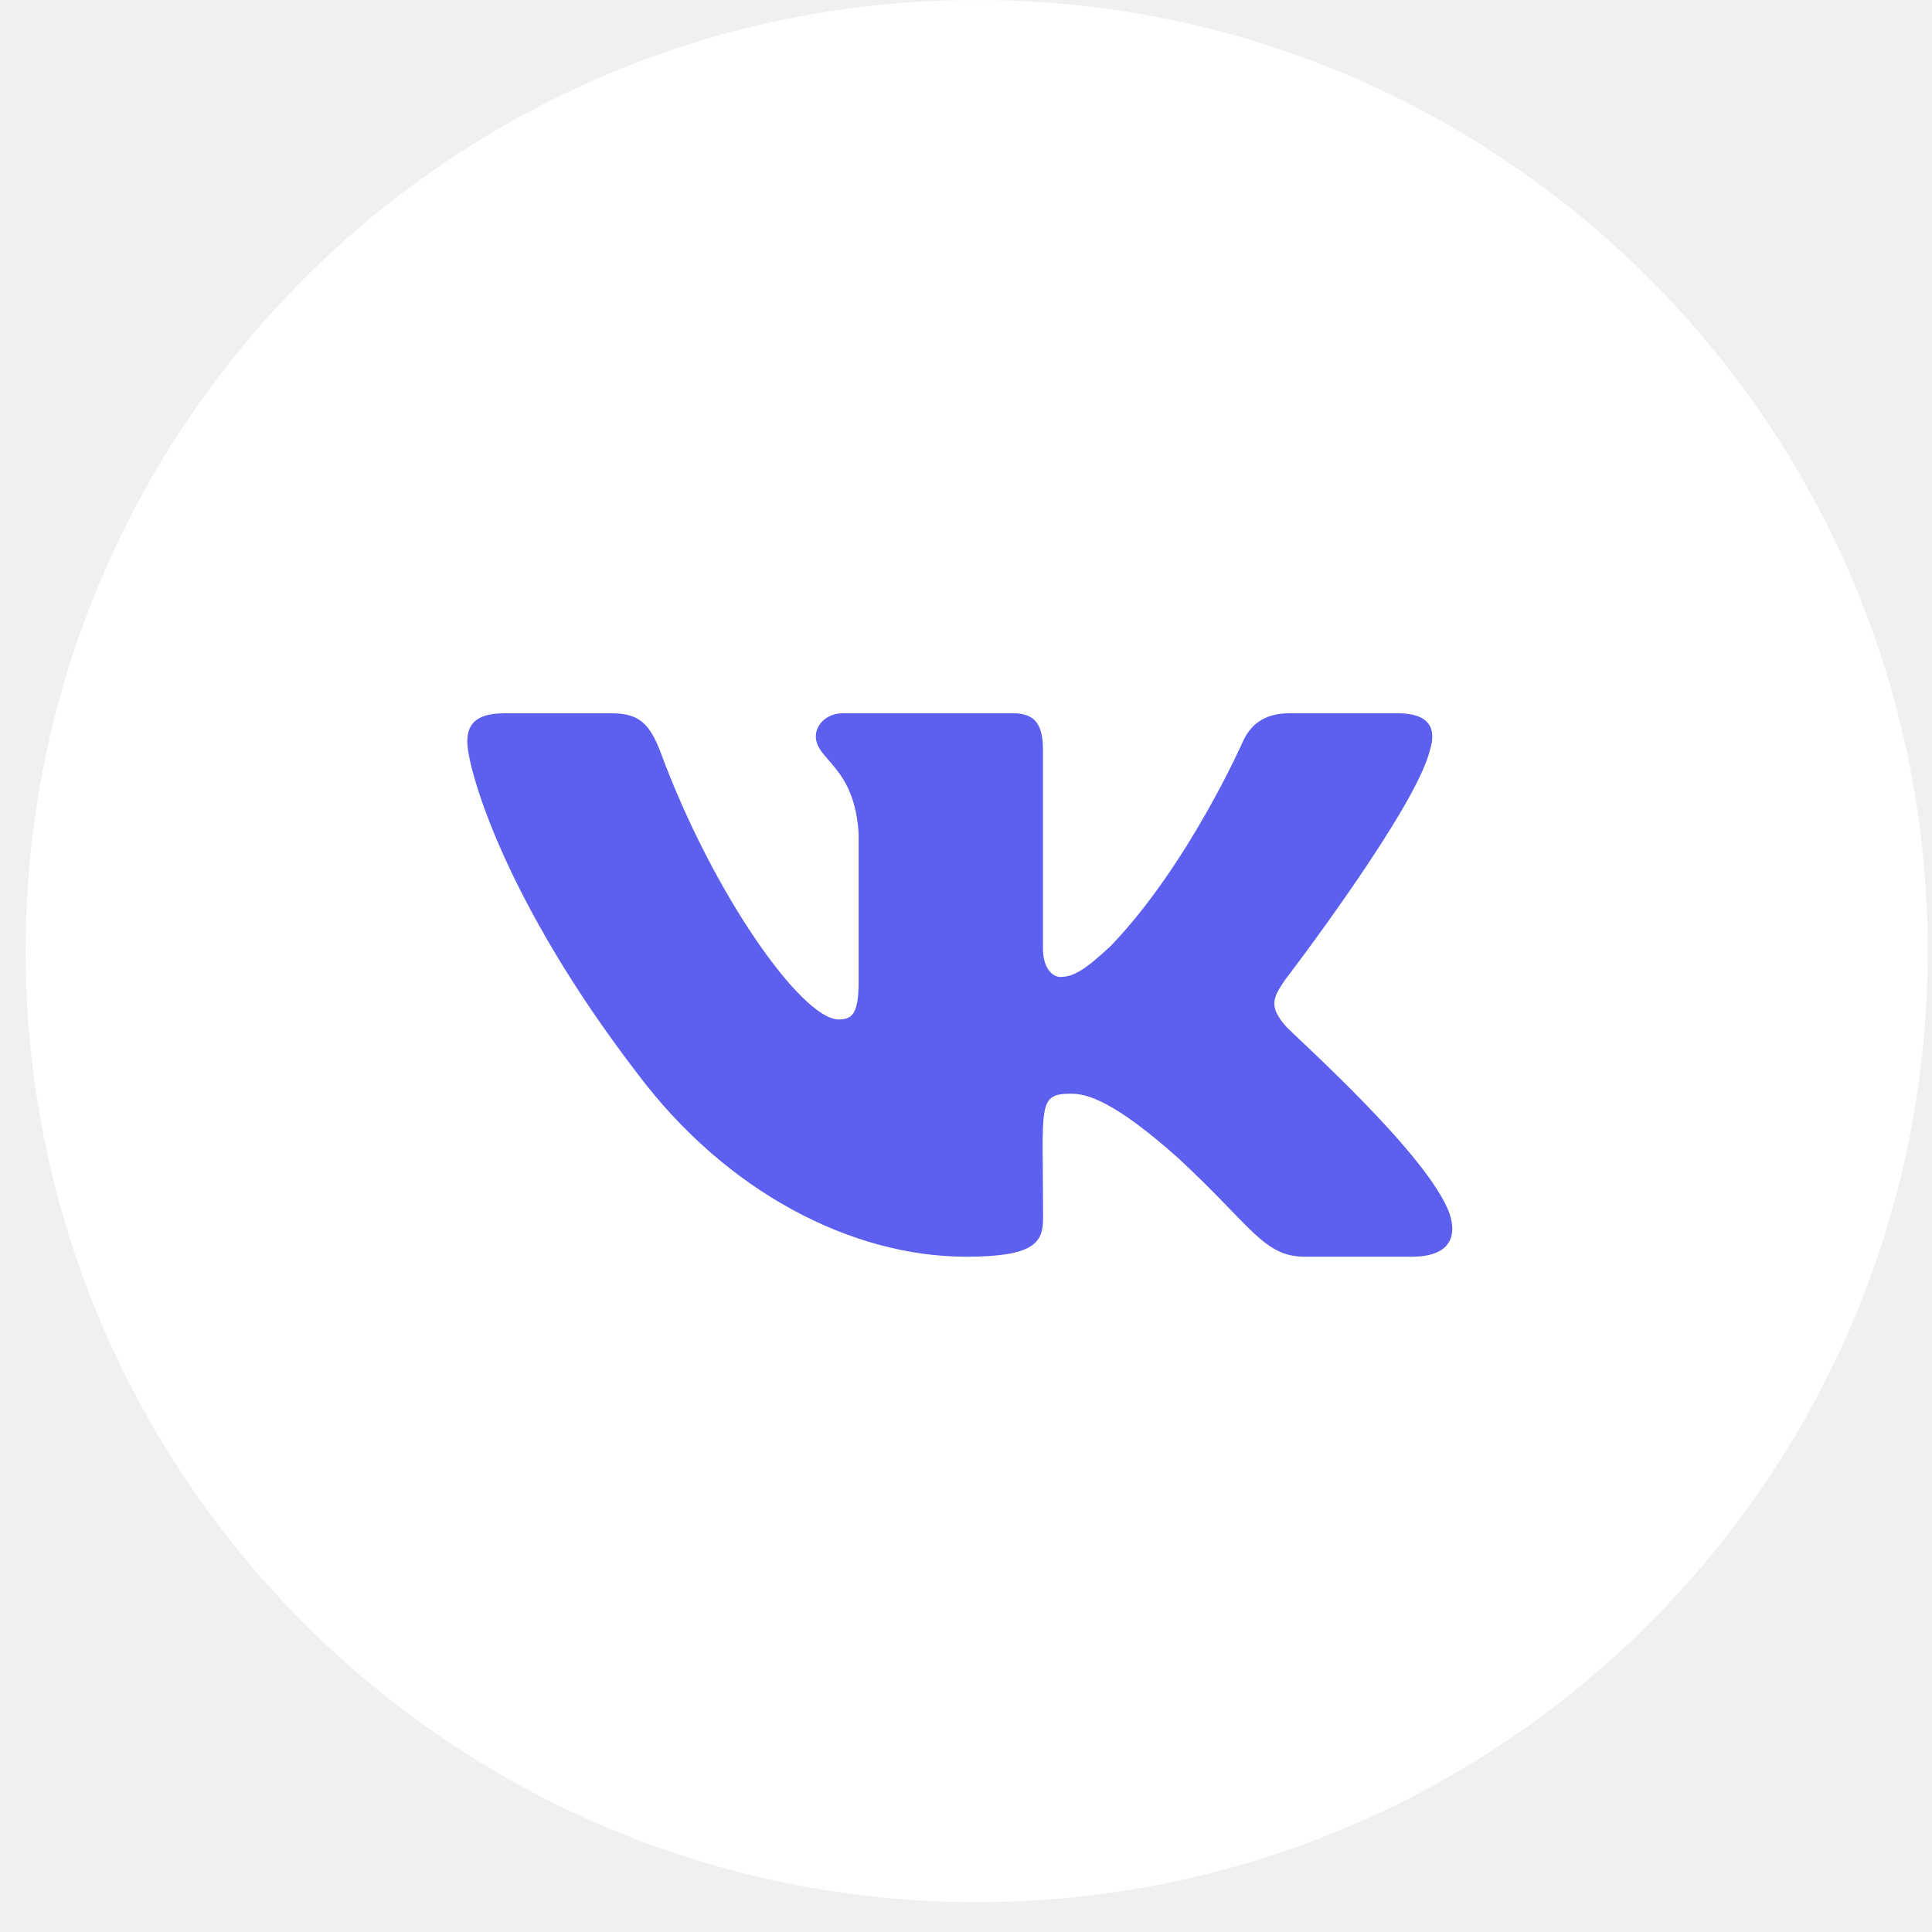
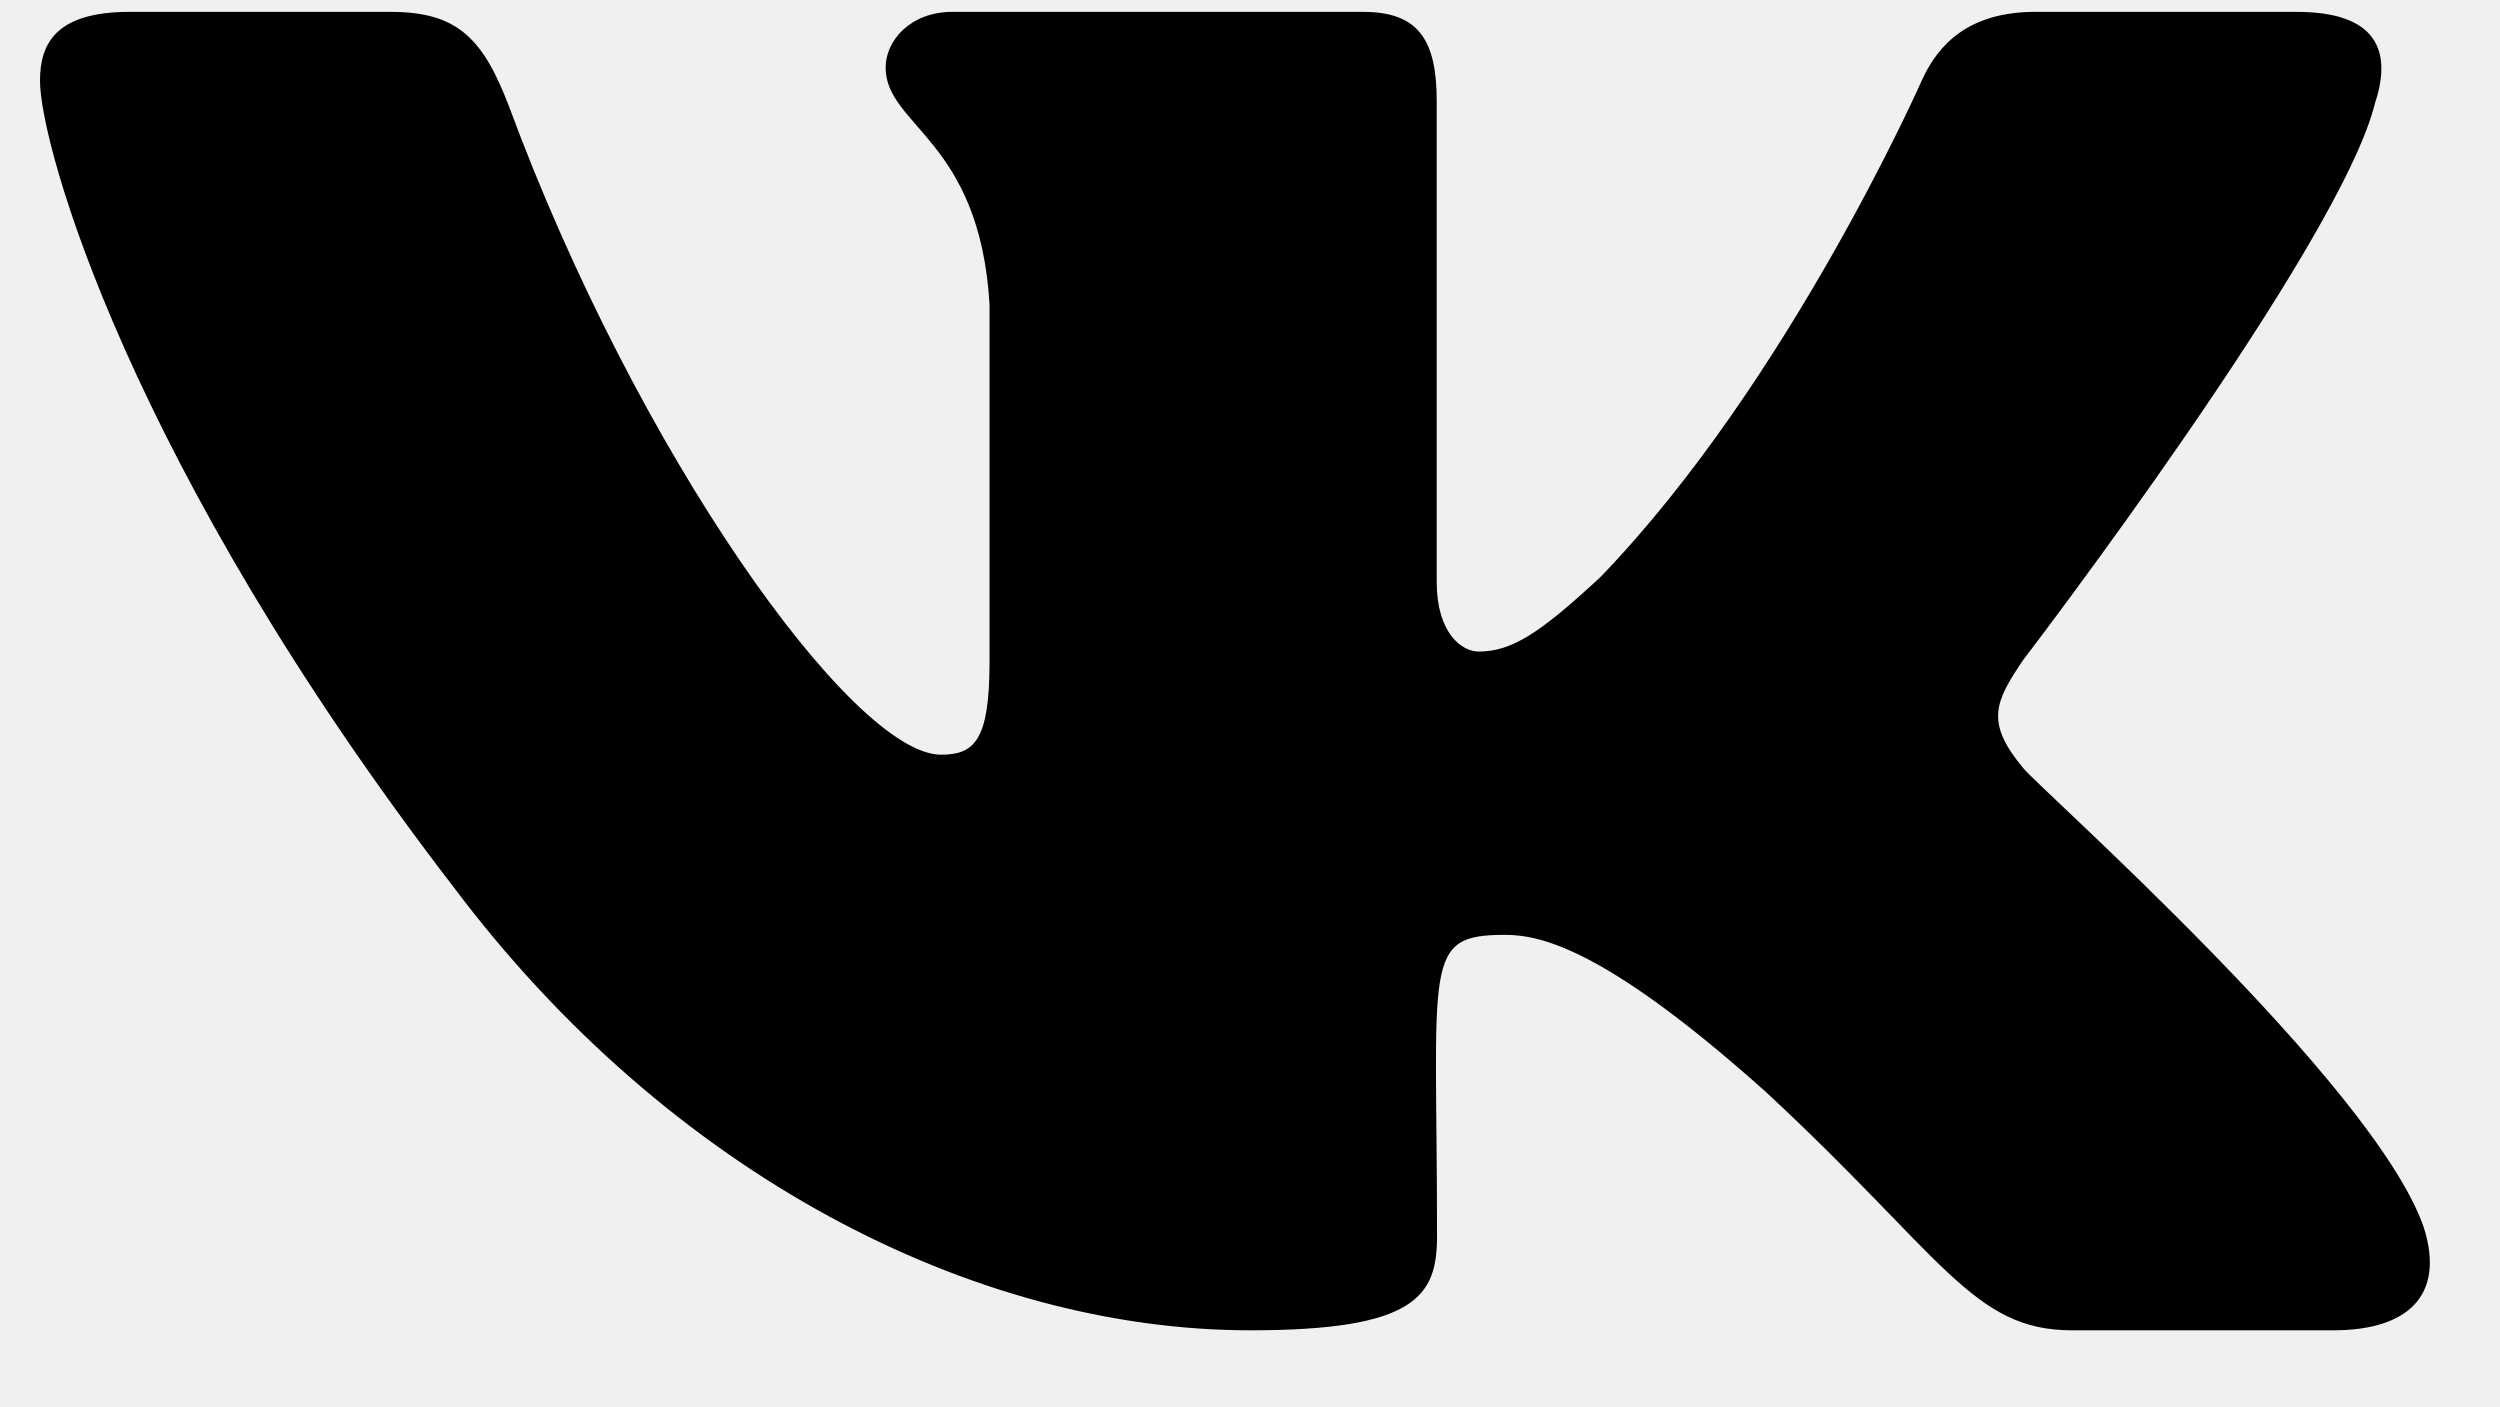
- <svg xmlns="http://www.w3.org/2000/svg" width="30" height="30" viewBox="0 0 30 30" fill="none">
-   <circle cx="15.166" cy="14.768" r="14.768" fill="white" />
-   <path d="M19.948 15.915C19.701 15.619 19.771 15.488 19.948 15.224C19.951 15.221 21.992 12.553 22.203 11.648L22.204 11.648C22.309 11.318 22.204 11.075 21.699 11.075H20.026C19.601 11.075 19.404 11.284 19.299 11.516C19.299 11.516 18.448 13.444 17.243 14.693C16.854 15.054 16.675 15.17 16.462 15.17C16.358 15.17 16.195 15.054 16.195 14.725V11.648C16.195 11.252 16.076 11.075 15.724 11.075H13.094C12.827 11.075 12.668 11.26 12.668 11.432C12.668 11.807 13.271 11.893 13.333 12.948V15.236C13.333 15.738 13.237 15.83 13.023 15.83C12.455 15.83 11.075 13.895 10.257 11.68C10.092 11.25 9.931 11.076 9.502 11.076H7.829C7.352 11.076 7.256 11.284 7.256 11.517C7.256 11.928 7.824 13.972 9.899 16.672C11.282 18.515 13.23 19.514 15.002 19.514C16.067 19.514 16.197 19.293 16.197 18.911C16.197 17.15 16.1 16.983 16.634 16.983C16.881 16.983 17.307 17.099 18.301 17.988C19.437 19.042 19.624 19.514 20.26 19.514H21.933C22.409 19.514 22.651 19.293 22.512 18.855C22.194 17.934 20.045 16.041 19.948 15.915Z" fill="#5D5FEF" />
+ <svg xmlns="http://www.w3.org/2000/svg" width="16" height="9" viewBox="0 0 16 9" fill="">
+   <path d="M12.948 4.915C12.701 4.619 12.771 4.488 12.948 4.224C12.951 4.221 14.992 1.553 15.203 0.648L15.204 0.648C15.309 0.318 15.204 0.076 14.699 0.076H13.026C12.601 0.076 12.404 0.283 12.299 0.516C12.299 0.516 11.448 2.444 10.243 3.693C9.854 4.054 9.675 4.17 9.462 4.17C9.358 4.17 9.195 4.054 9.195 3.725V0.648C9.195 0.252 9.076 0.076 8.724 0.076H6.094C5.827 0.076 5.668 0.26 5.668 0.432C5.668 0.807 6.271 0.893 6.333 1.948V4.236C6.333 4.738 6.237 4.83 6.023 4.83C5.455 4.83 4.075 2.895 3.257 0.679C3.092 0.25 2.931 0.076 2.502 0.076H0.829C0.352 0.076 0.256 0.284 0.256 0.517C0.256 0.928 0.824 2.972 2.899 5.672C4.282 7.515 6.23 8.514 8.002 8.514C9.067 8.514 9.197 8.292 9.197 7.911C9.197 6.15 9.1 5.983 9.634 5.983C9.881 5.983 10.307 6.099 11.301 6.988C12.437 8.042 12.624 8.514 13.26 8.514H14.933C15.409 8.514 15.651 8.292 15.512 7.855C15.194 6.934 13.045 5.041 12.948 4.915V4.915Z" fill="" />
</svg>
